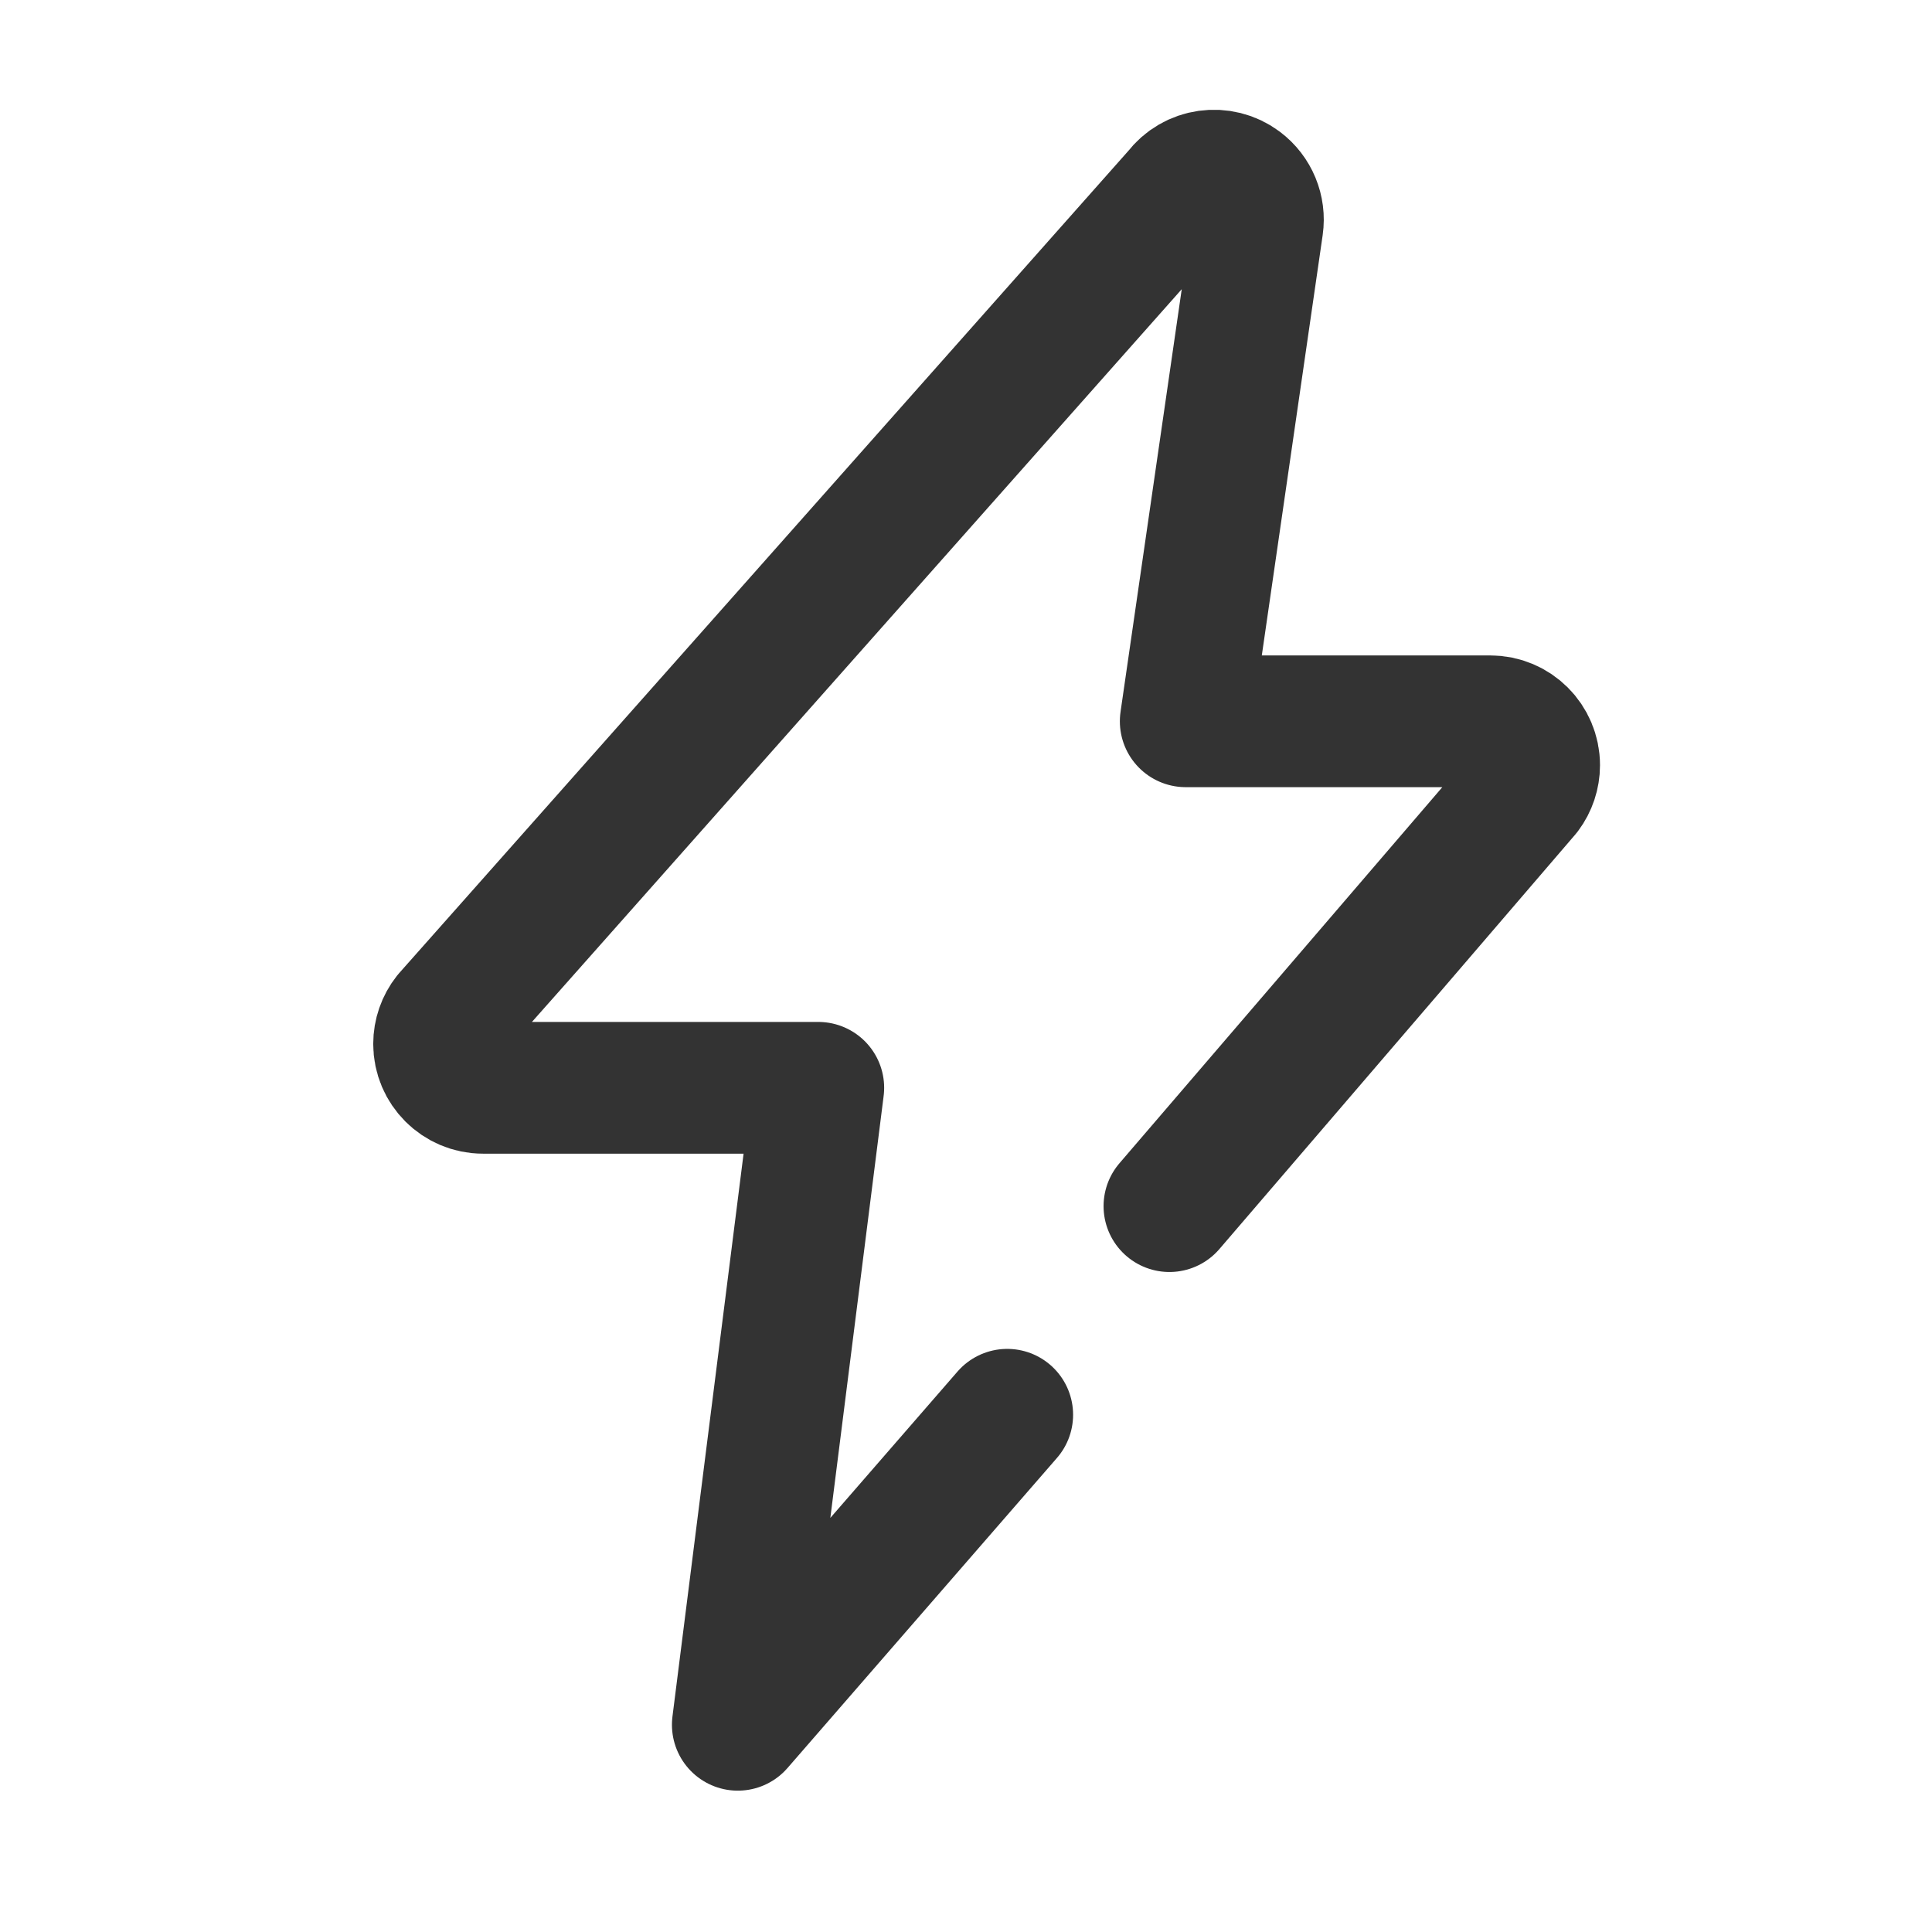
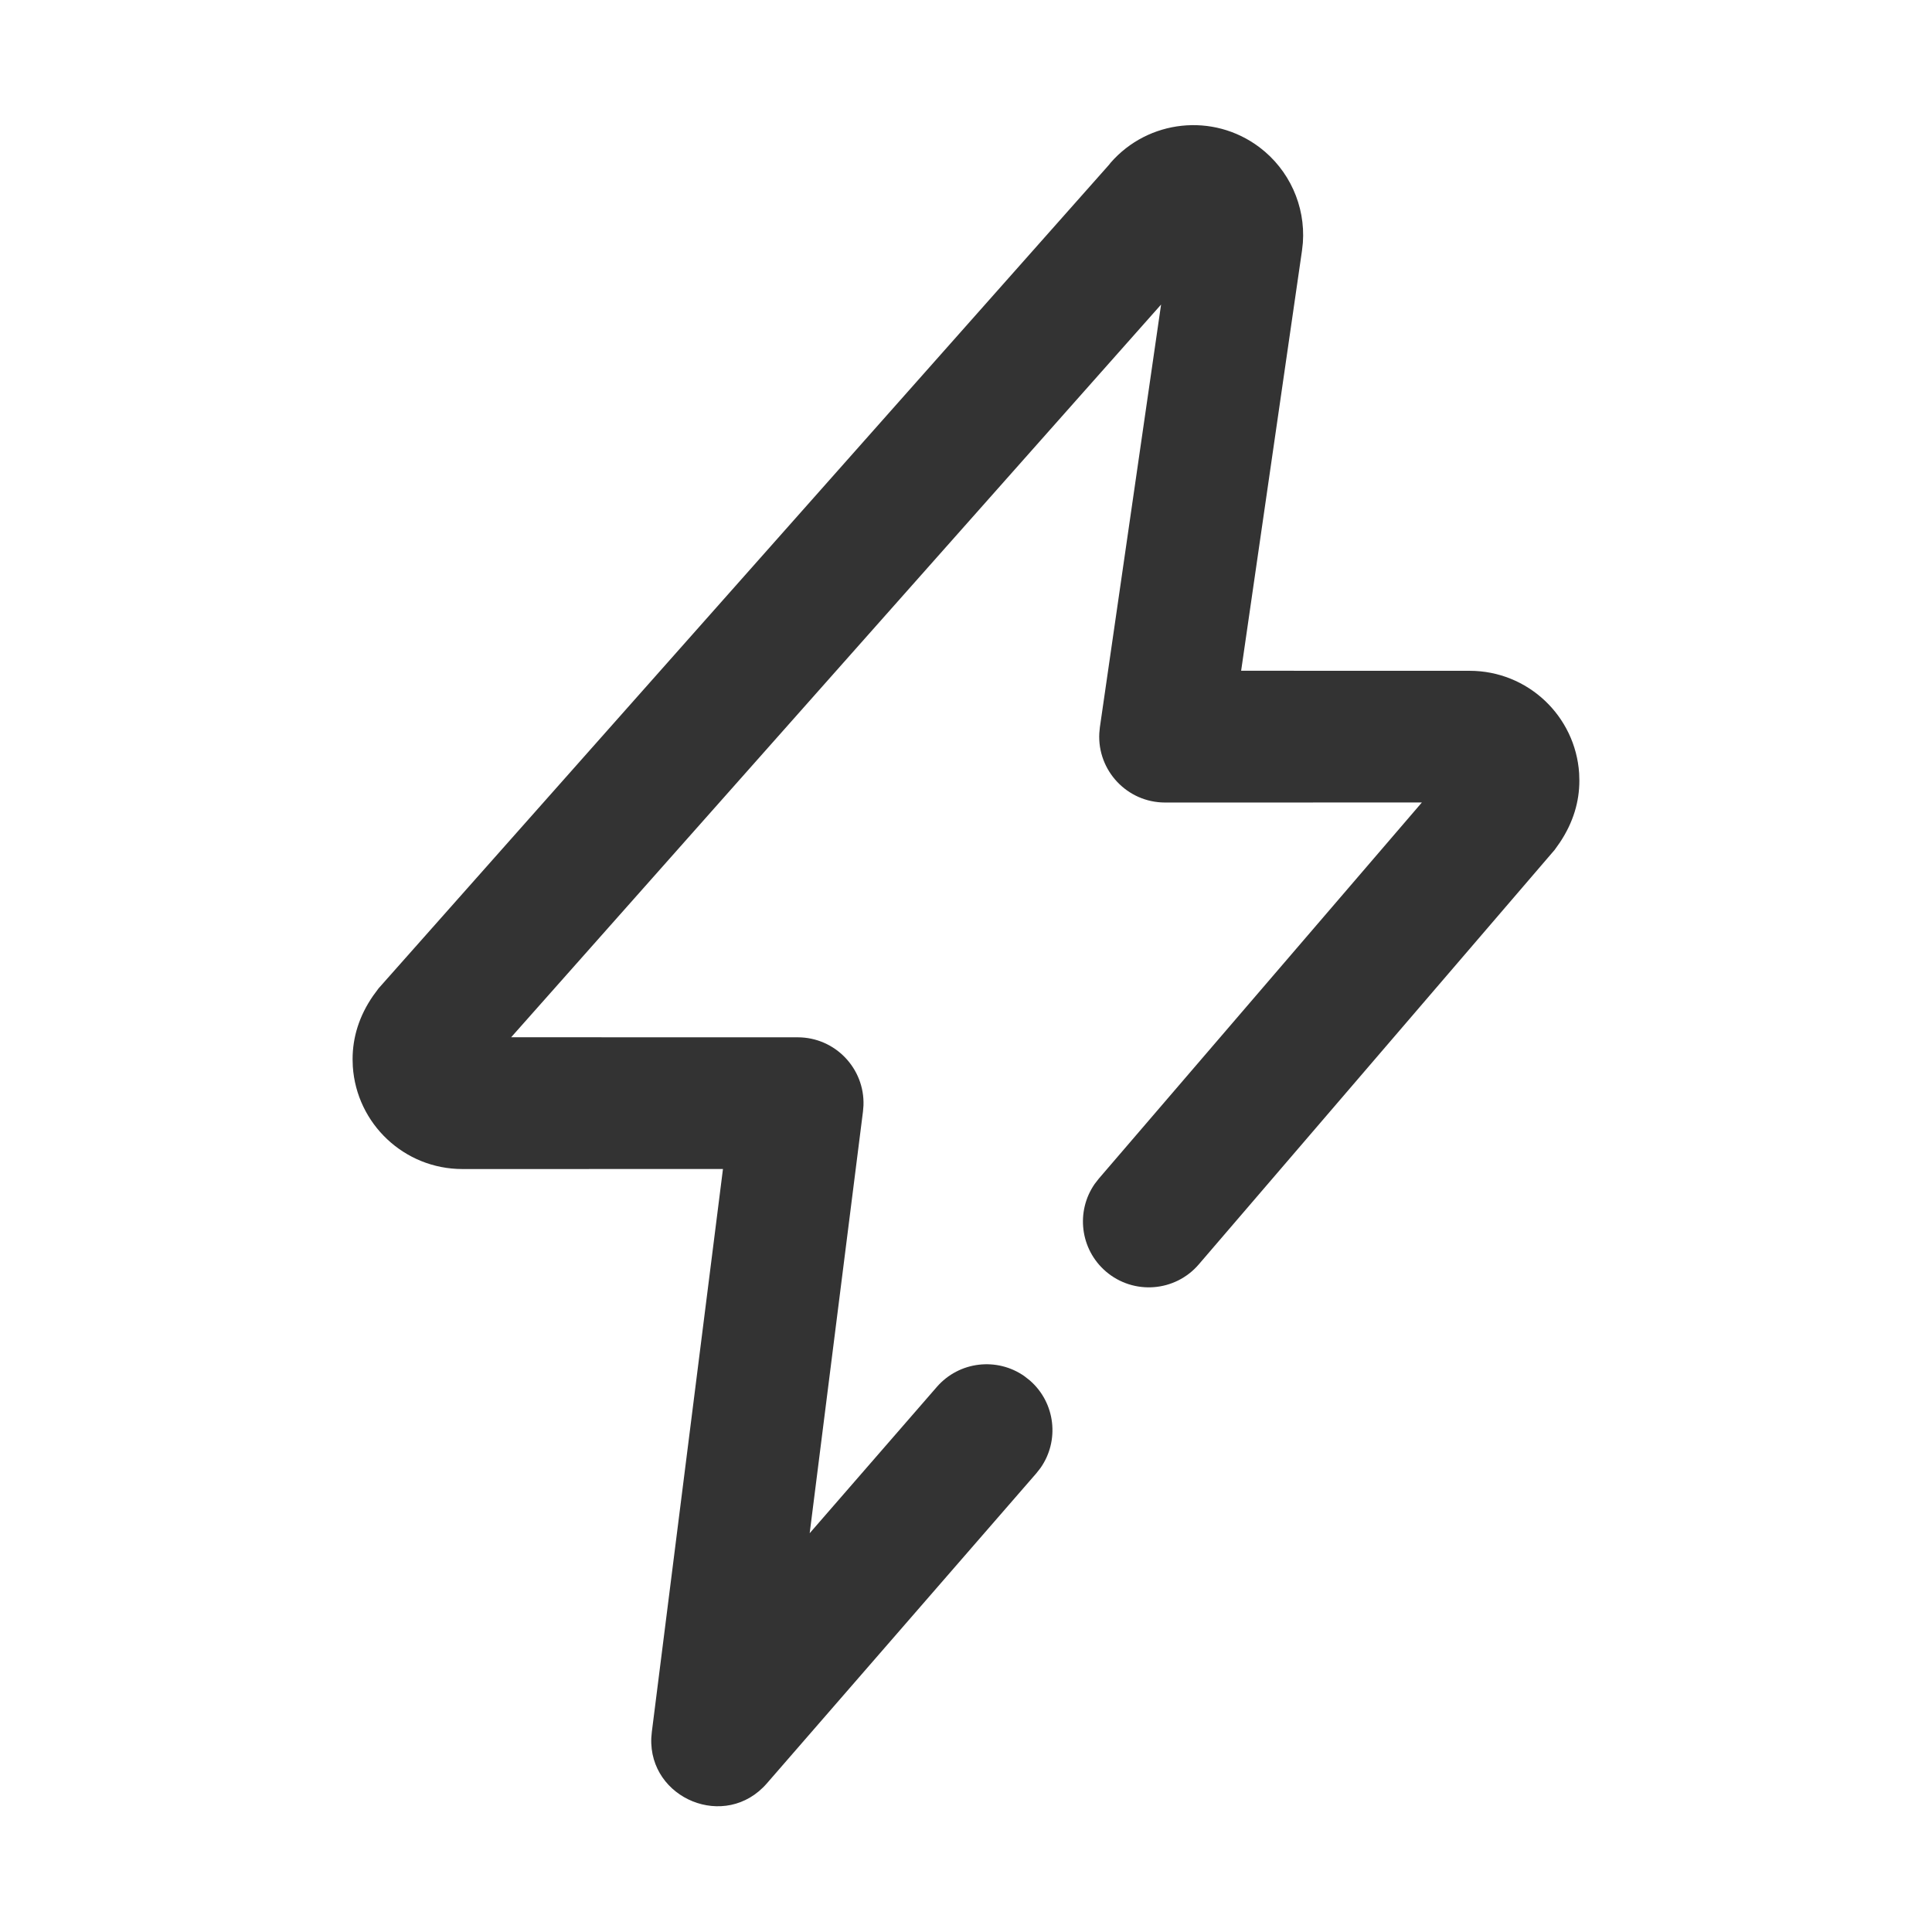
<svg xmlns="http://www.w3.org/2000/svg" width="44px" height="44px" viewBox="0 0 44 44" version="1.1">
-   <g id="页面-1" stroke="none" stroke-width="1" fill="none" fill-rule="evenodd">
-     <g id="61">
-       <g id="编组" />
-       <g id="路径-4" transform="translate(10, 4)" stroke="#333333" stroke-linecap="round" stroke-linejoin="round" stroke-width="3">
-         <path d="M12.939,28.22 L6.803,35.281 L8.636,20.774 L1,20.774 C0.448,20.774 0,20.326 0,19.774 C0,19.549 0.076,19.331 0.215,19.155 L16.849,0.398 C17.181,-0.043 17.808,-0.131 18.249,0.201 C18.541,0.421 18.69,0.782 18.638,1.143 L17.004,12.427 L23.939,12.427 C24.491,12.427 24.939,12.874 24.939,13.427 C24.939,13.643 24.869,13.853 24.739,14.027 L16.633,23.469" id="路径" />
+   <g id="相关图标说明" stroke="none" stroke-width="1" fill="none" fill-rule="evenodd">
+     <g id="线型图标（单色）" transform="translate(-630, -5240)">
+       <g id="编组-5" transform="translate(131, 4940)">
+         <g id="61" transform="translate(499, 300)">
+           <g id="编组" />
+           <path d="M25.293,3.707 C26.147,2.726 27.627,2.559 28.682,3.353 C29.362,3.866 29.732,4.686 29.672,5.528 L29.652,5.708 L28.266,15.276 L33.469,15.277 C34.795,15.277 35.879,16.308 35.964,17.612 L35.969,17.777 C35.969,18.257 35.831,18.727 35.528,19.183 L35.407,19.354 L27.301,28.796 C26.762,29.424 25.815,29.496 25.186,28.957 C24.597,28.451 24.497,27.587 24.931,26.963 L25.025,26.842 L32.382,18.276 L26.534,18.277 C25.666,18.277 24.989,17.545 25.036,16.697 L25.049,16.562 L26.443,6.936 L11.641,23.623 L18.166,23.624 C19.024,23.624 19.697,24.339 19.665,25.178 L19.654,25.312 L18.44,34.918 L21.336,31.586 C21.846,31 22.71,30.905 23.332,31.343 L23.453,31.438 C24.039,31.947 24.134,32.812 23.696,33.433 L23.601,33.554 L17.465,40.615 C16.523,41.7 14.773,40.964 14.833,39.579 L14.845,39.443 L16.465,26.623 L10.53,26.624 C9.205,26.624 8.12,25.592 8.035,24.288 L8.03,24.124 C8.03,23.625 8.179,23.139 8.496,22.68 L8.622,22.509 L25.257,3.753 L25.293,3.707 Z" id="路径" fill="#333333" fill-rule="nonzero" />
+         </g>
      </g>
    </g>
  </g>
</svg>
